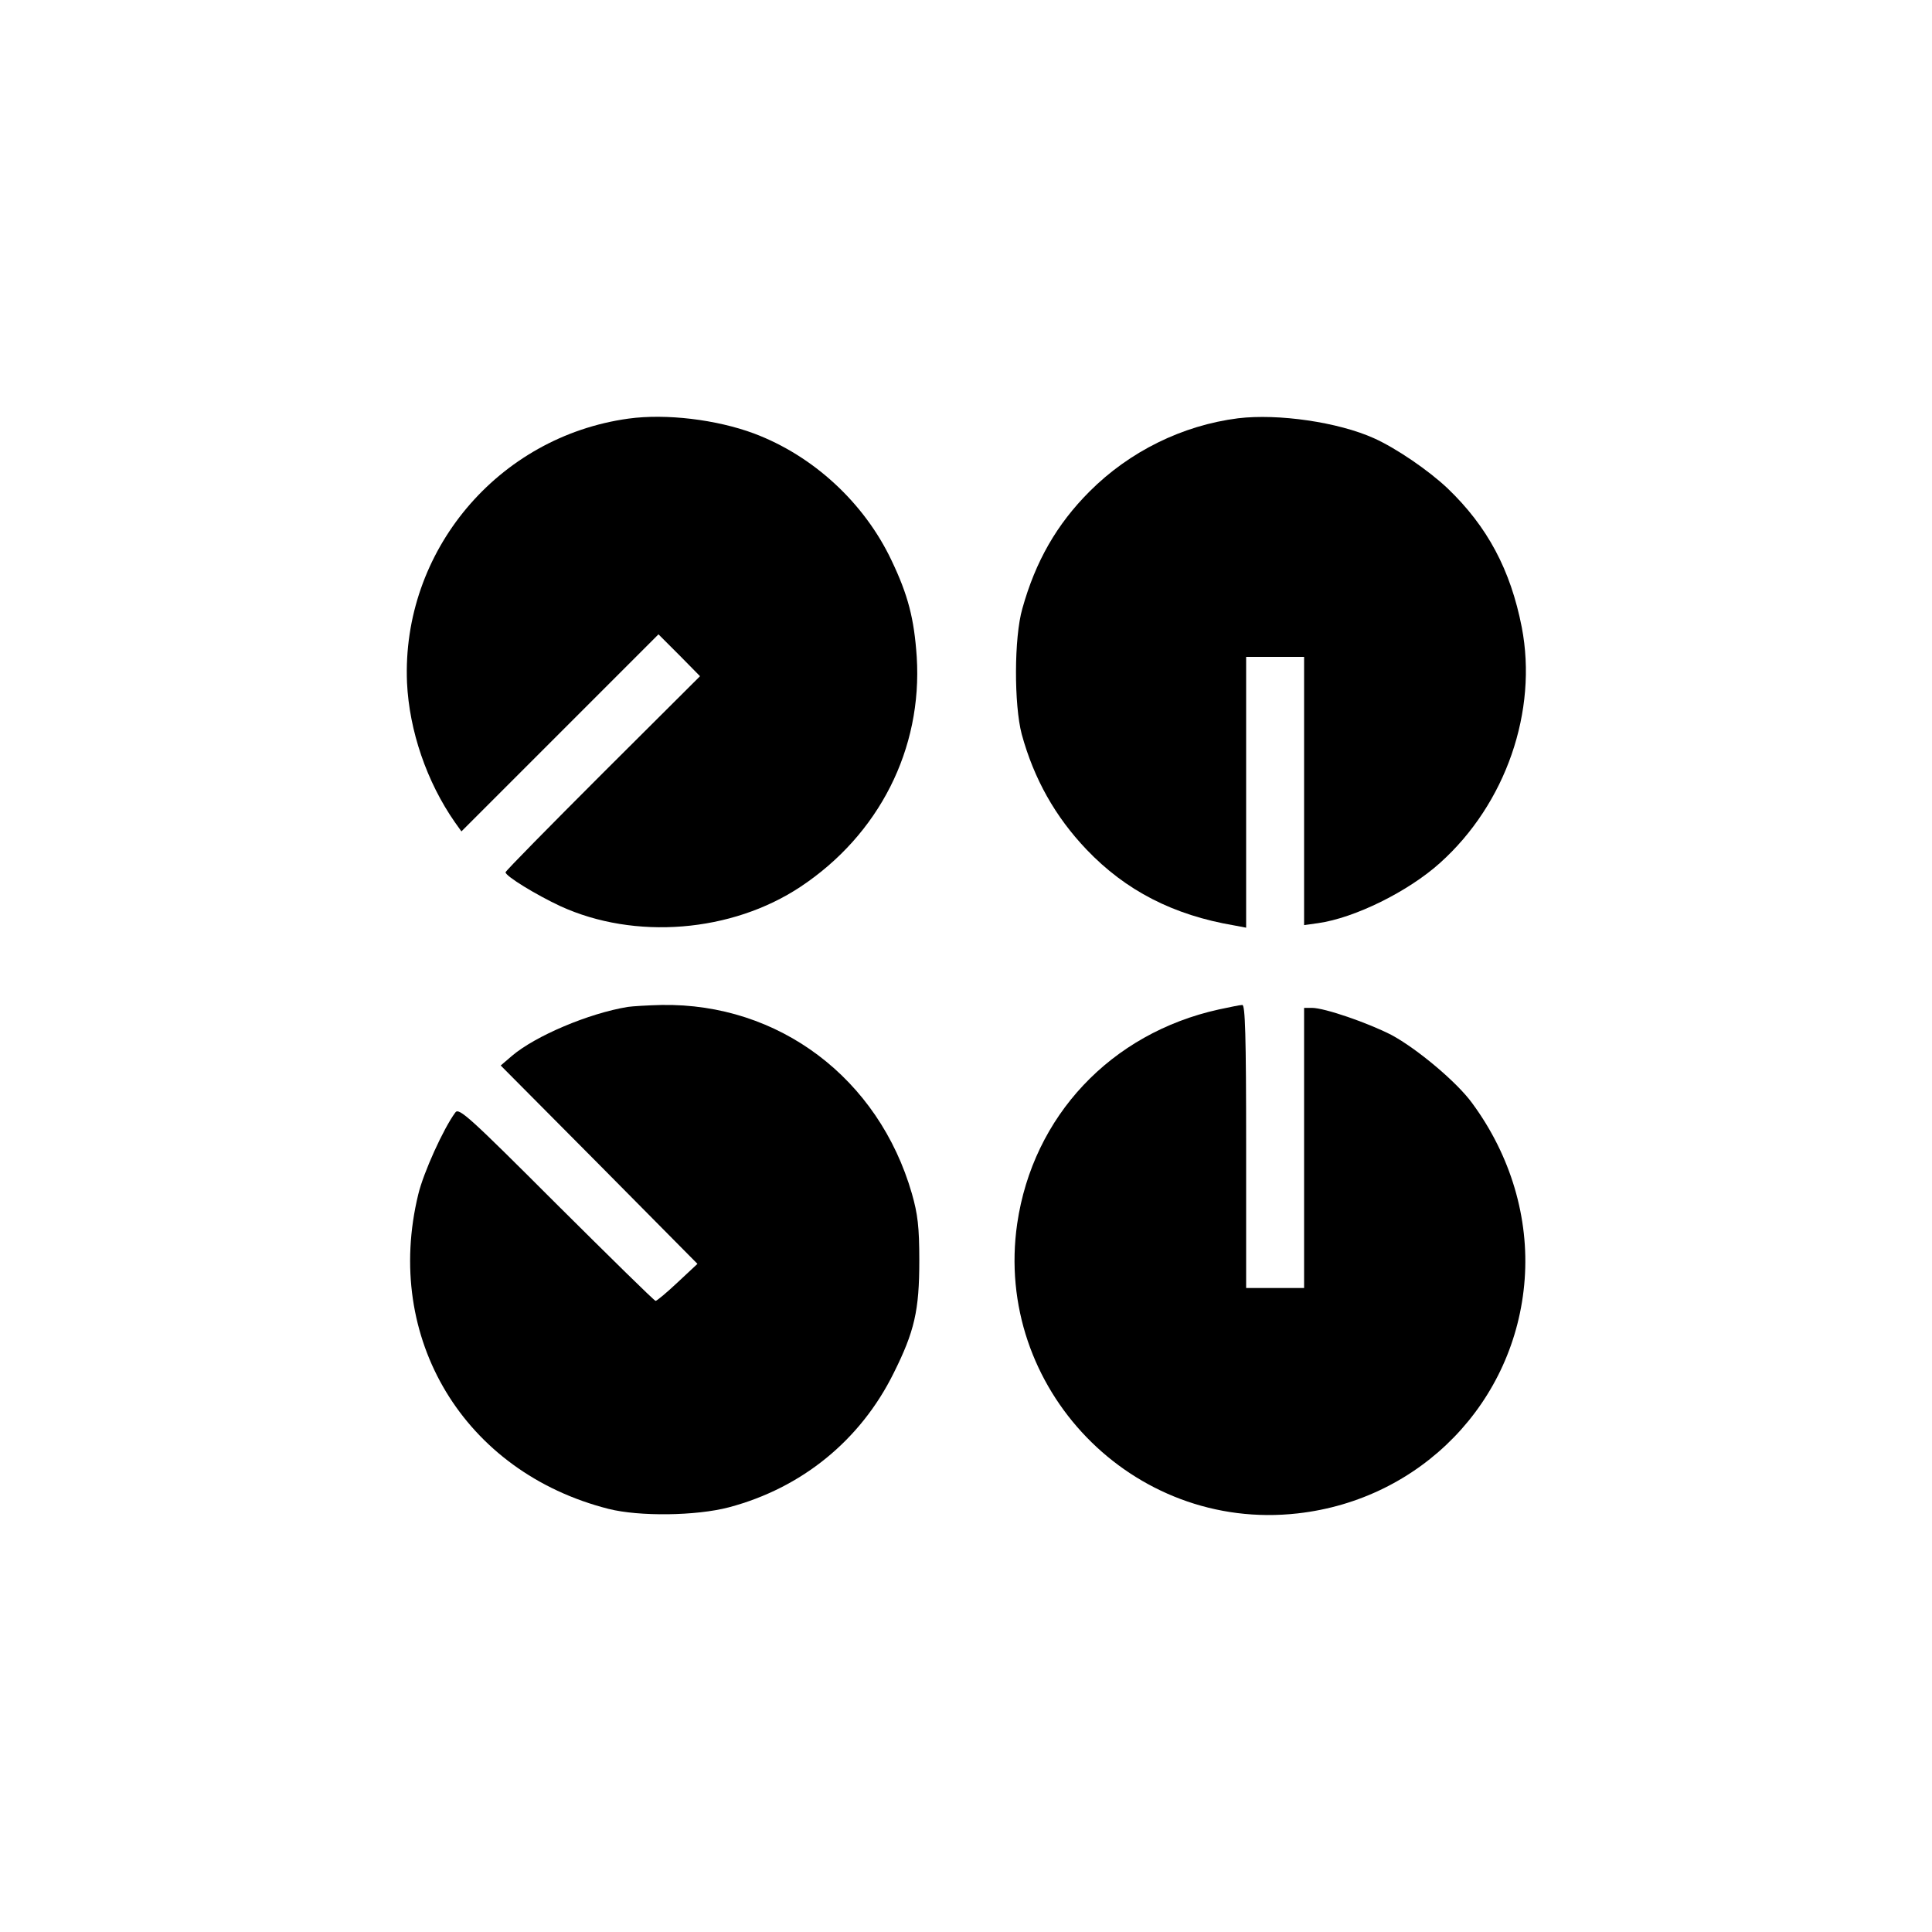
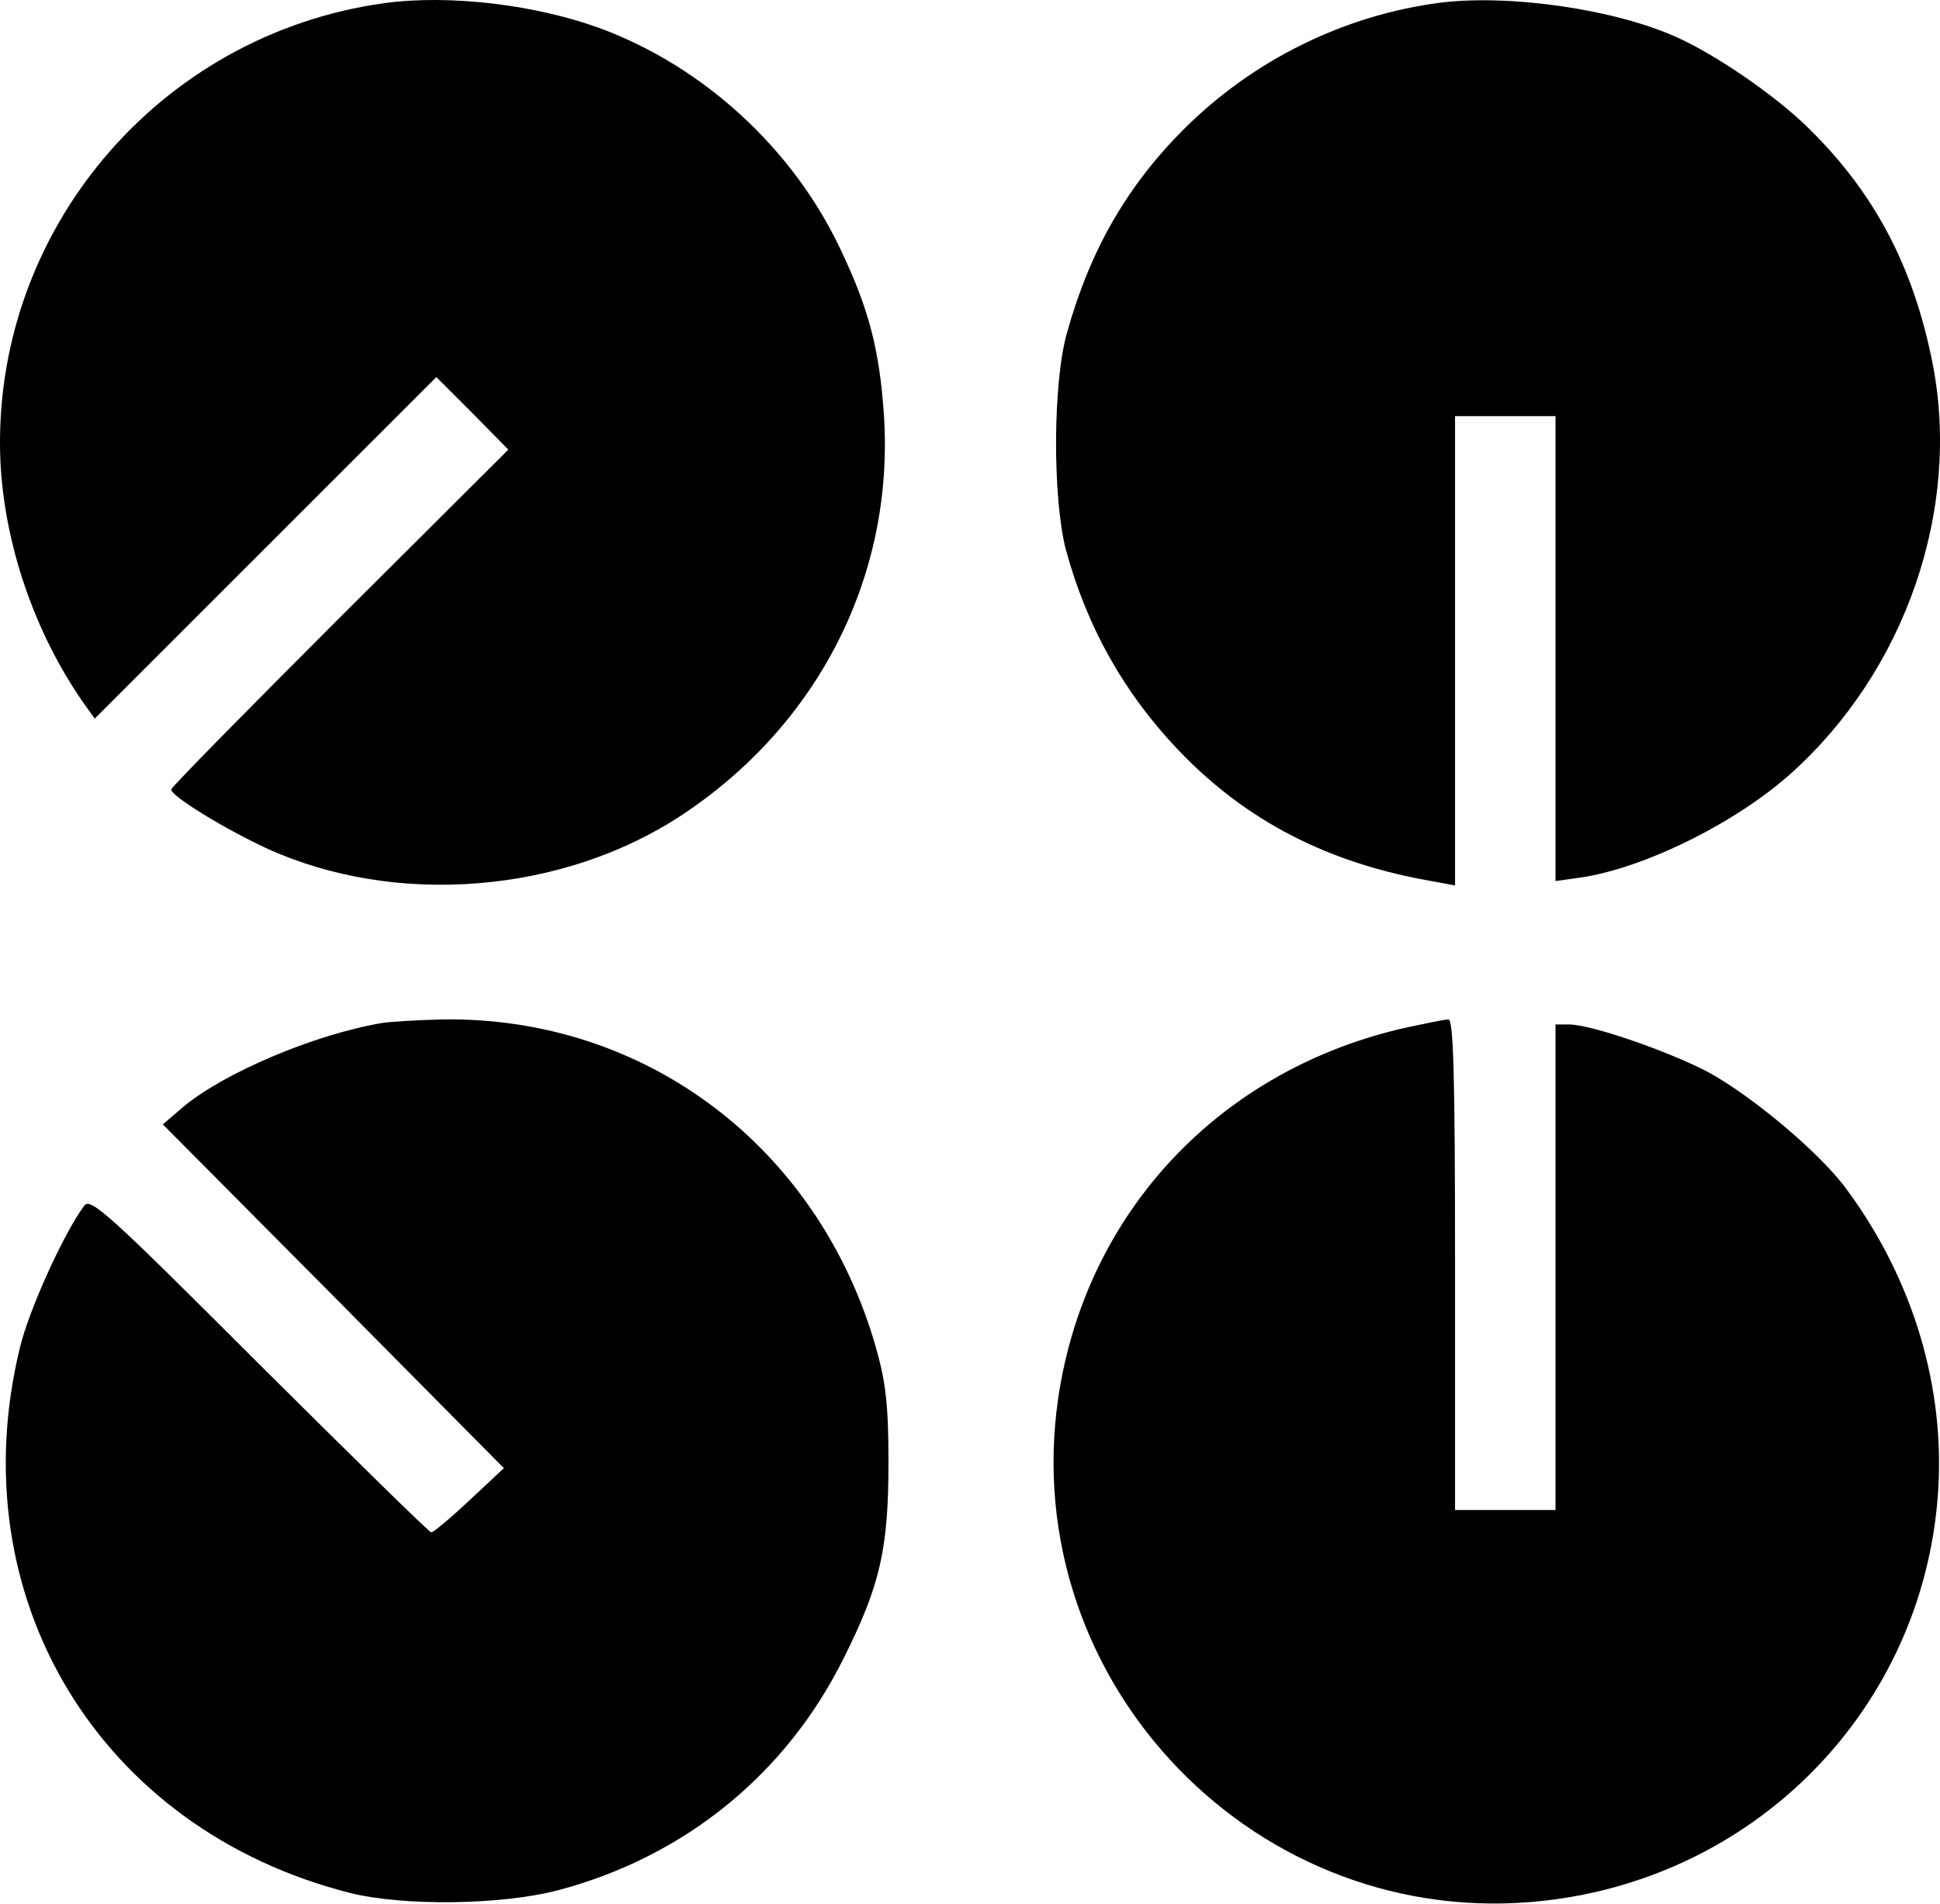
- <svg xmlns="http://www.w3.org/2000/svg" version="1.0" width="600pt" height="600pt" viewBox="0 0 600 600" preserveAspectRatio="xMidYMid meet">
+ <svg xmlns="http://www.w3.org/2000/svg" version="1.0" width="347.548" height="341.071" viewBox="126.331 129.438 347.548 341.071" preserveAspectRatio="xMidYMid meet">
  <g transform="translate(0,600) scale(0.1,-0.1)" fill="#000000" stroke="none">
    <path d="M1952 4700 c-406 -56 -705 -412 -688 -820 7 -149 61 -308 149 -434 l20 -28 306 306 306 306 65 -65 64 -65 -302 -301 c-166 -166 -302 -304 -302 -308 0 -12 95 -70 170 -105 231 -106 532 -82 746 60 244 162 379 428 361 714 -8 119 -27 192 -78 299 -85 180 -244 326 -428 395 -116 43 -272 62 -389 46z" />
    <path d="M3845 4701 c-173 -22 -337 -103 -461 -227 -102 -102 -168 -217 -209 -364 -26 -90 -26 -299 -2 -390 38 -139 104 -256 201 -358 122 -128 270 -204 459 -236 l37 -7 0 421 0 420 90 0 90 0 0 -416 0 -417 43 6 c114 16 280 98 379 187 205 184 304 472 254 732 -35 179 -107 313 -230 431 -59 56 -160 125 -229 156 -111 50 -297 77 -422 62z" />
    <path d="M1950 2873 c-122 -20 -287 -90 -360 -152 l-35 -30 306 -308 305 -308 -61 -57 c-34 -32 -65 -58 -69 -58 -4 0 -142 136 -308 301 -271 271 -303 300 -314 284 -37 -50 -99 -187 -115 -254 -109 -447 142 -863 591 -977 95 -24 272 -22 374 5 226 60 408 208 511 416 65 130 80 195 80 350 0 105 -5 145 -23 208 -103 358 -413 592 -777 586 -44 -1 -91 -4 -105 -6z" />
    <path d="M3785 2865 c-335 -74 -577 -331 -626 -665 -74 -511 358 -958 871 -900 383 43 677 346 705 727 14 190 -43 384 -163 547 -47 65 -171 169 -251 212 -72 37 -207 84 -247 84 l-24 0 0 -435 0 -435 -90 0 -90 0 0 440 c0 346 -3 440 -12 439 -7 0 -40 -7 -73 -14z" />
  </g>
</svg>
